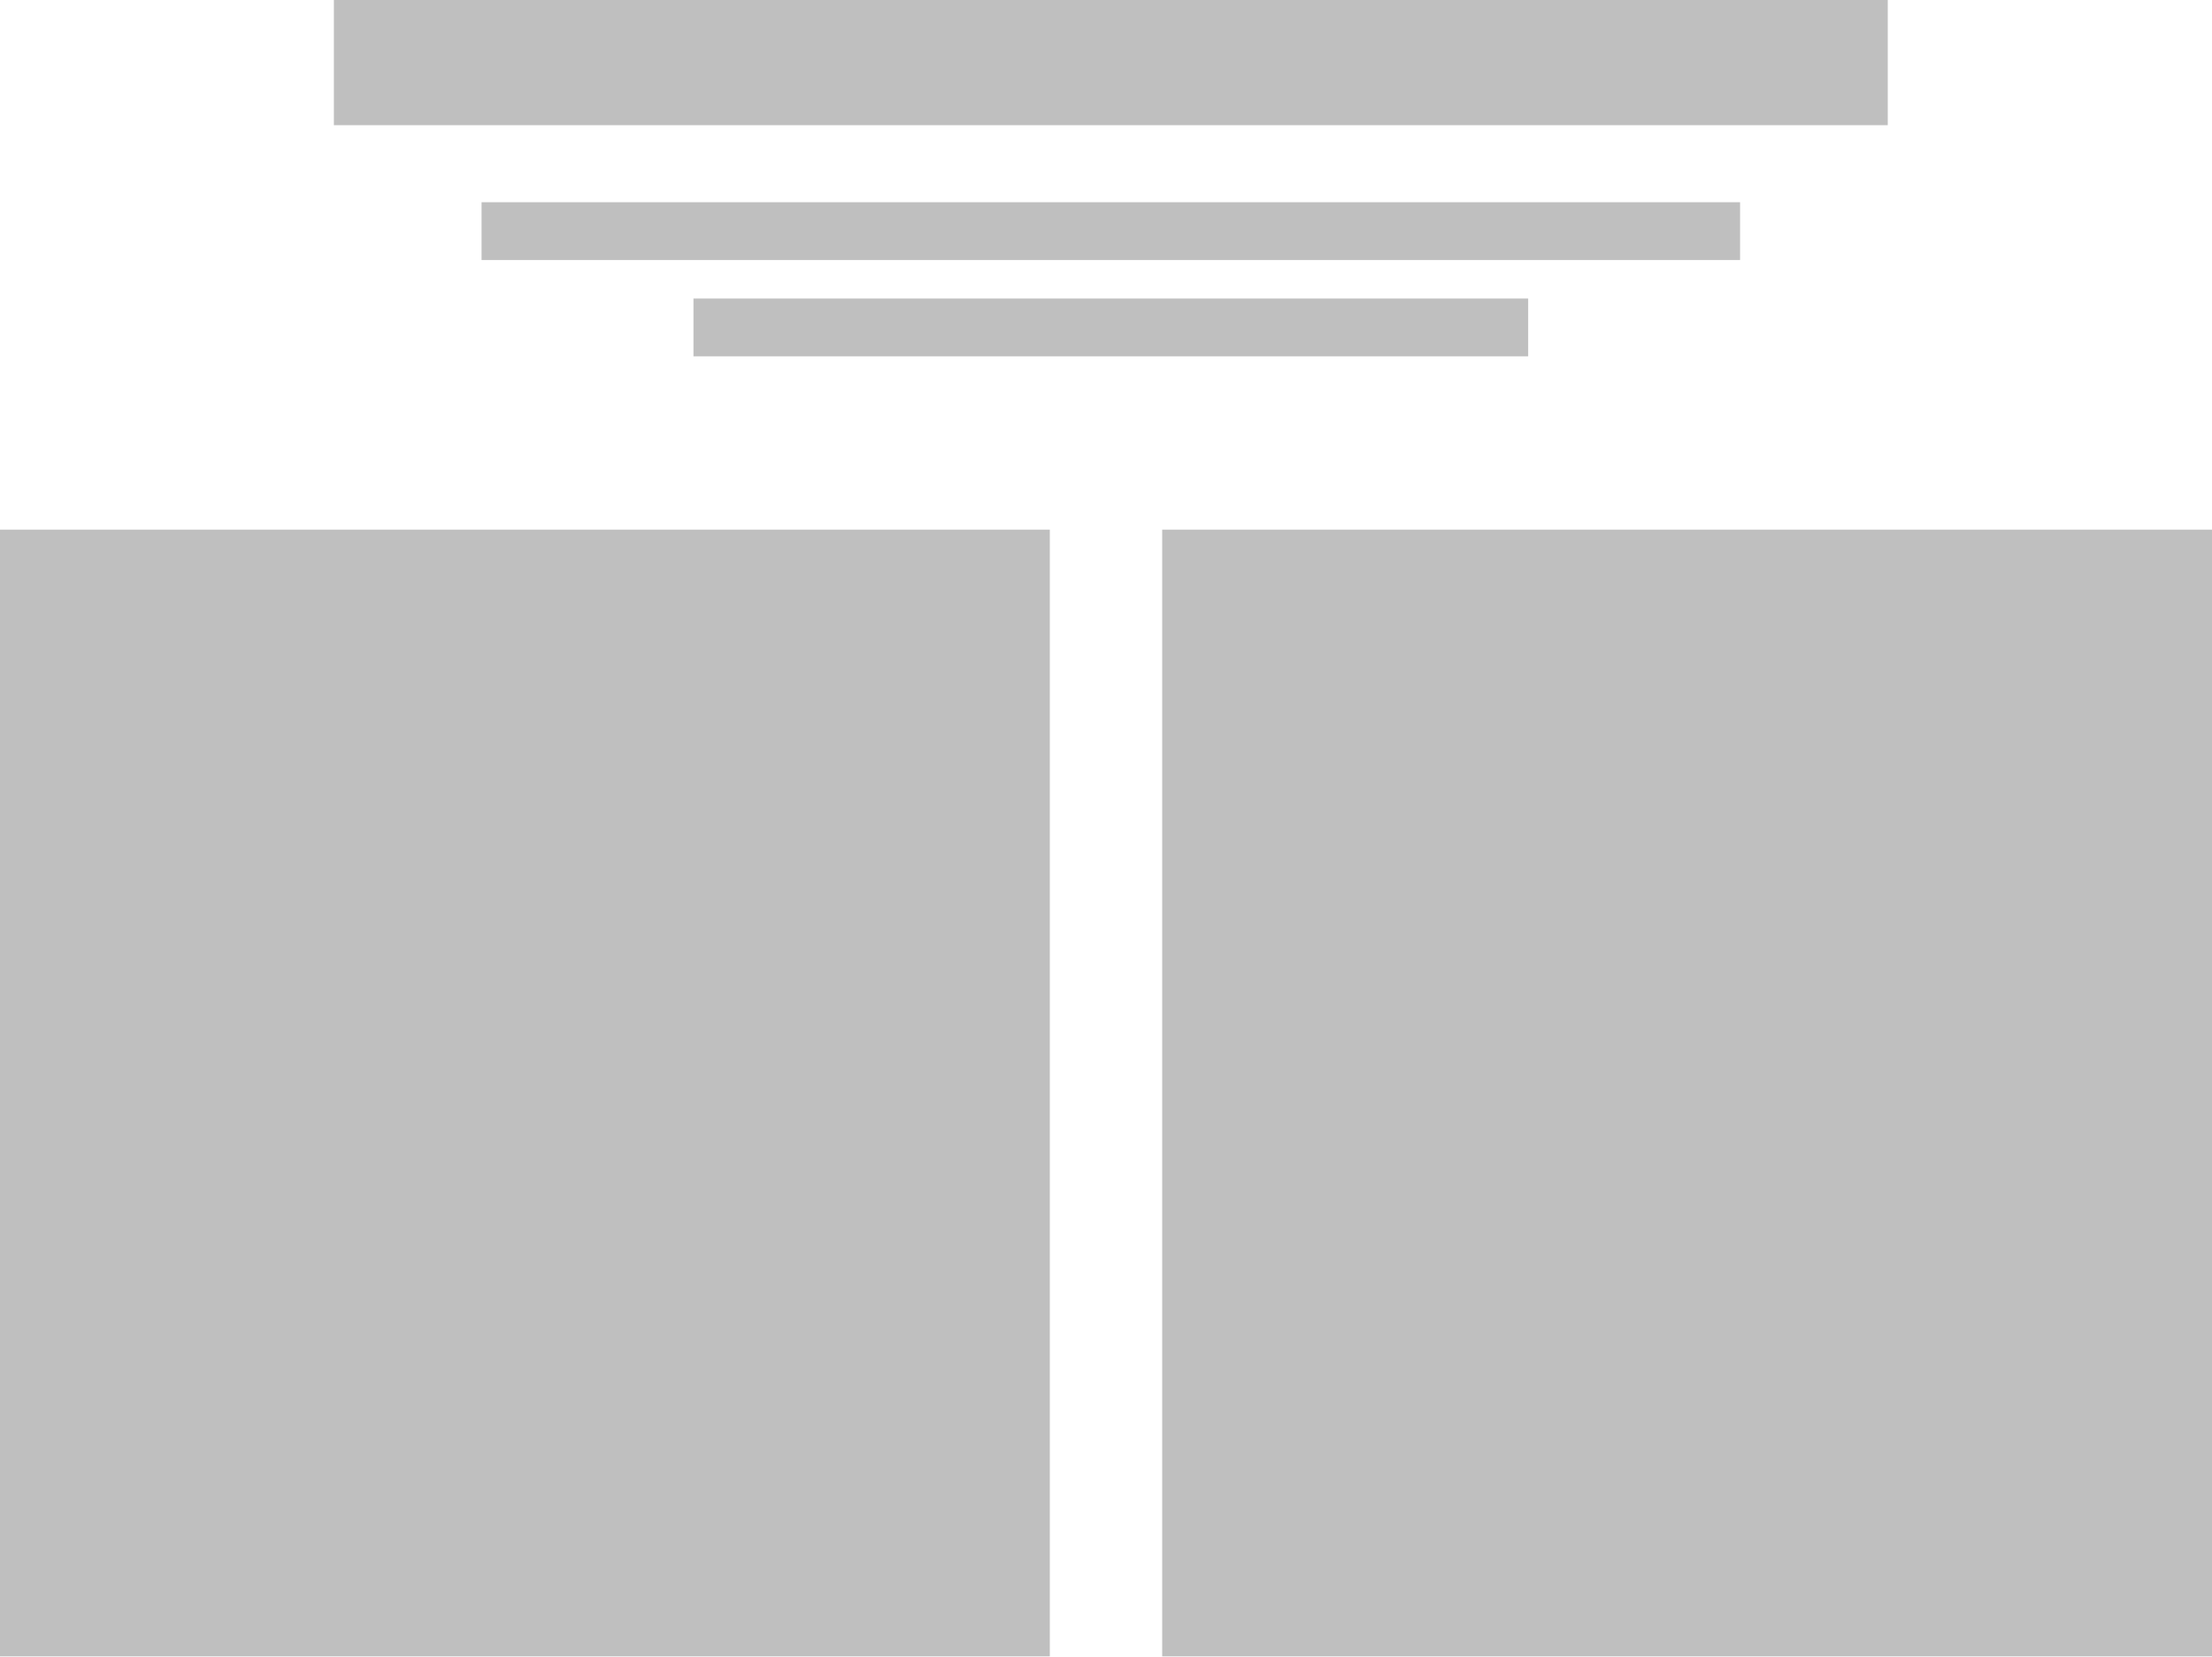
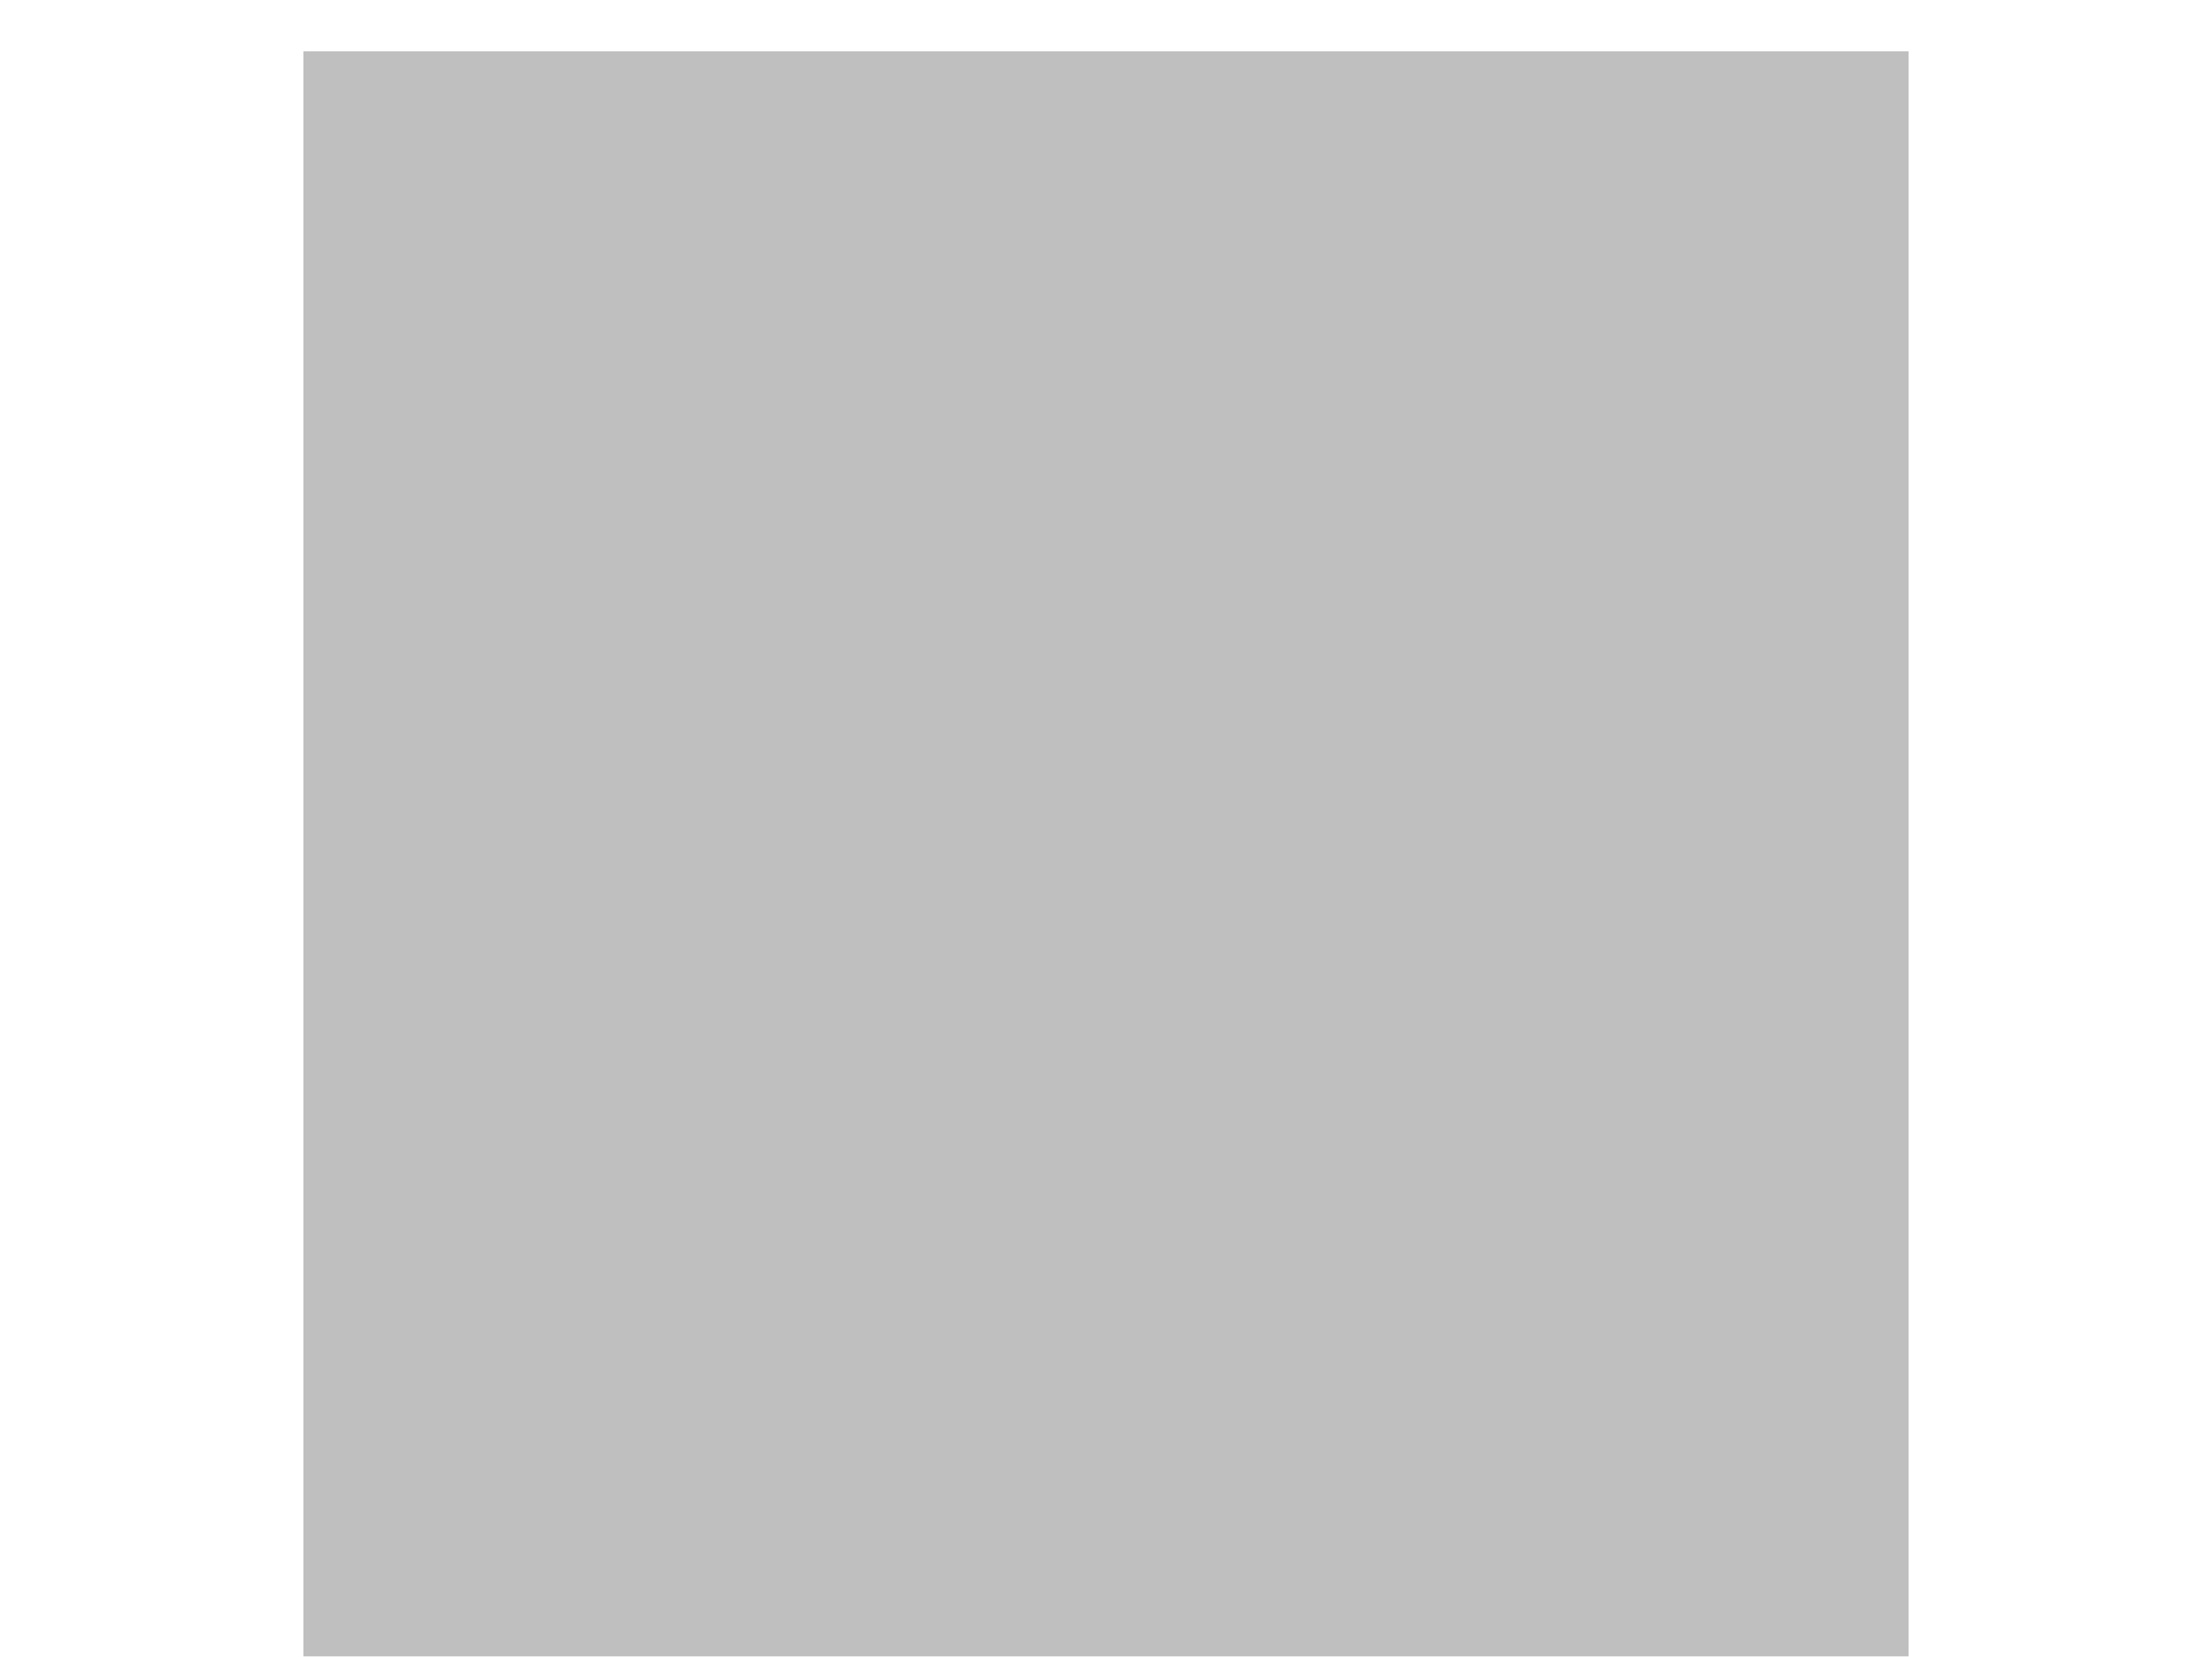
- <svg xmlns="http://www.w3.org/2000/svg" version="1.1" x="0px" y="0px" width="689px" height="516px" viewBox="0 0 689 516" enable-background="new 0 0 689 516" xml:space="preserve">
-   <style type="text/css">
+ <svg xmlns="http://www.w3.org/2000/svg" version="1.1" x="0px" y="0px" width="689px" height="516px" viewBox="0 0 689 516" enable-background="new 0 0 689 516" xml:space="preserve" id="svg21">
+   <defs id="defs25" />
+   <style type="text/css" id="style9">
	.st0{opacity:0.25;fill:#000;}
</style>
-   <rect x="150" y="63" class="st0" width="392" height="18" />
-   <polygon class="st0" points="588,39 588,0 583.3,0 108.6,0 104,0 104,3.9 104,36.1 104,39 108.6,39 583.3,39 " />
-   <rect x="216" y="93" class="st0" width="260" height="18" />
-   <rect x="362" y="165" class="st0" width="327" height="351" />
-   <rect y="165" class="st0" width="327" height="351" />
+   <rect x="94.5" y="16" class="st0" width="500" height="500" id="rect17" style="stroke-width:1.476" />
</svg>
